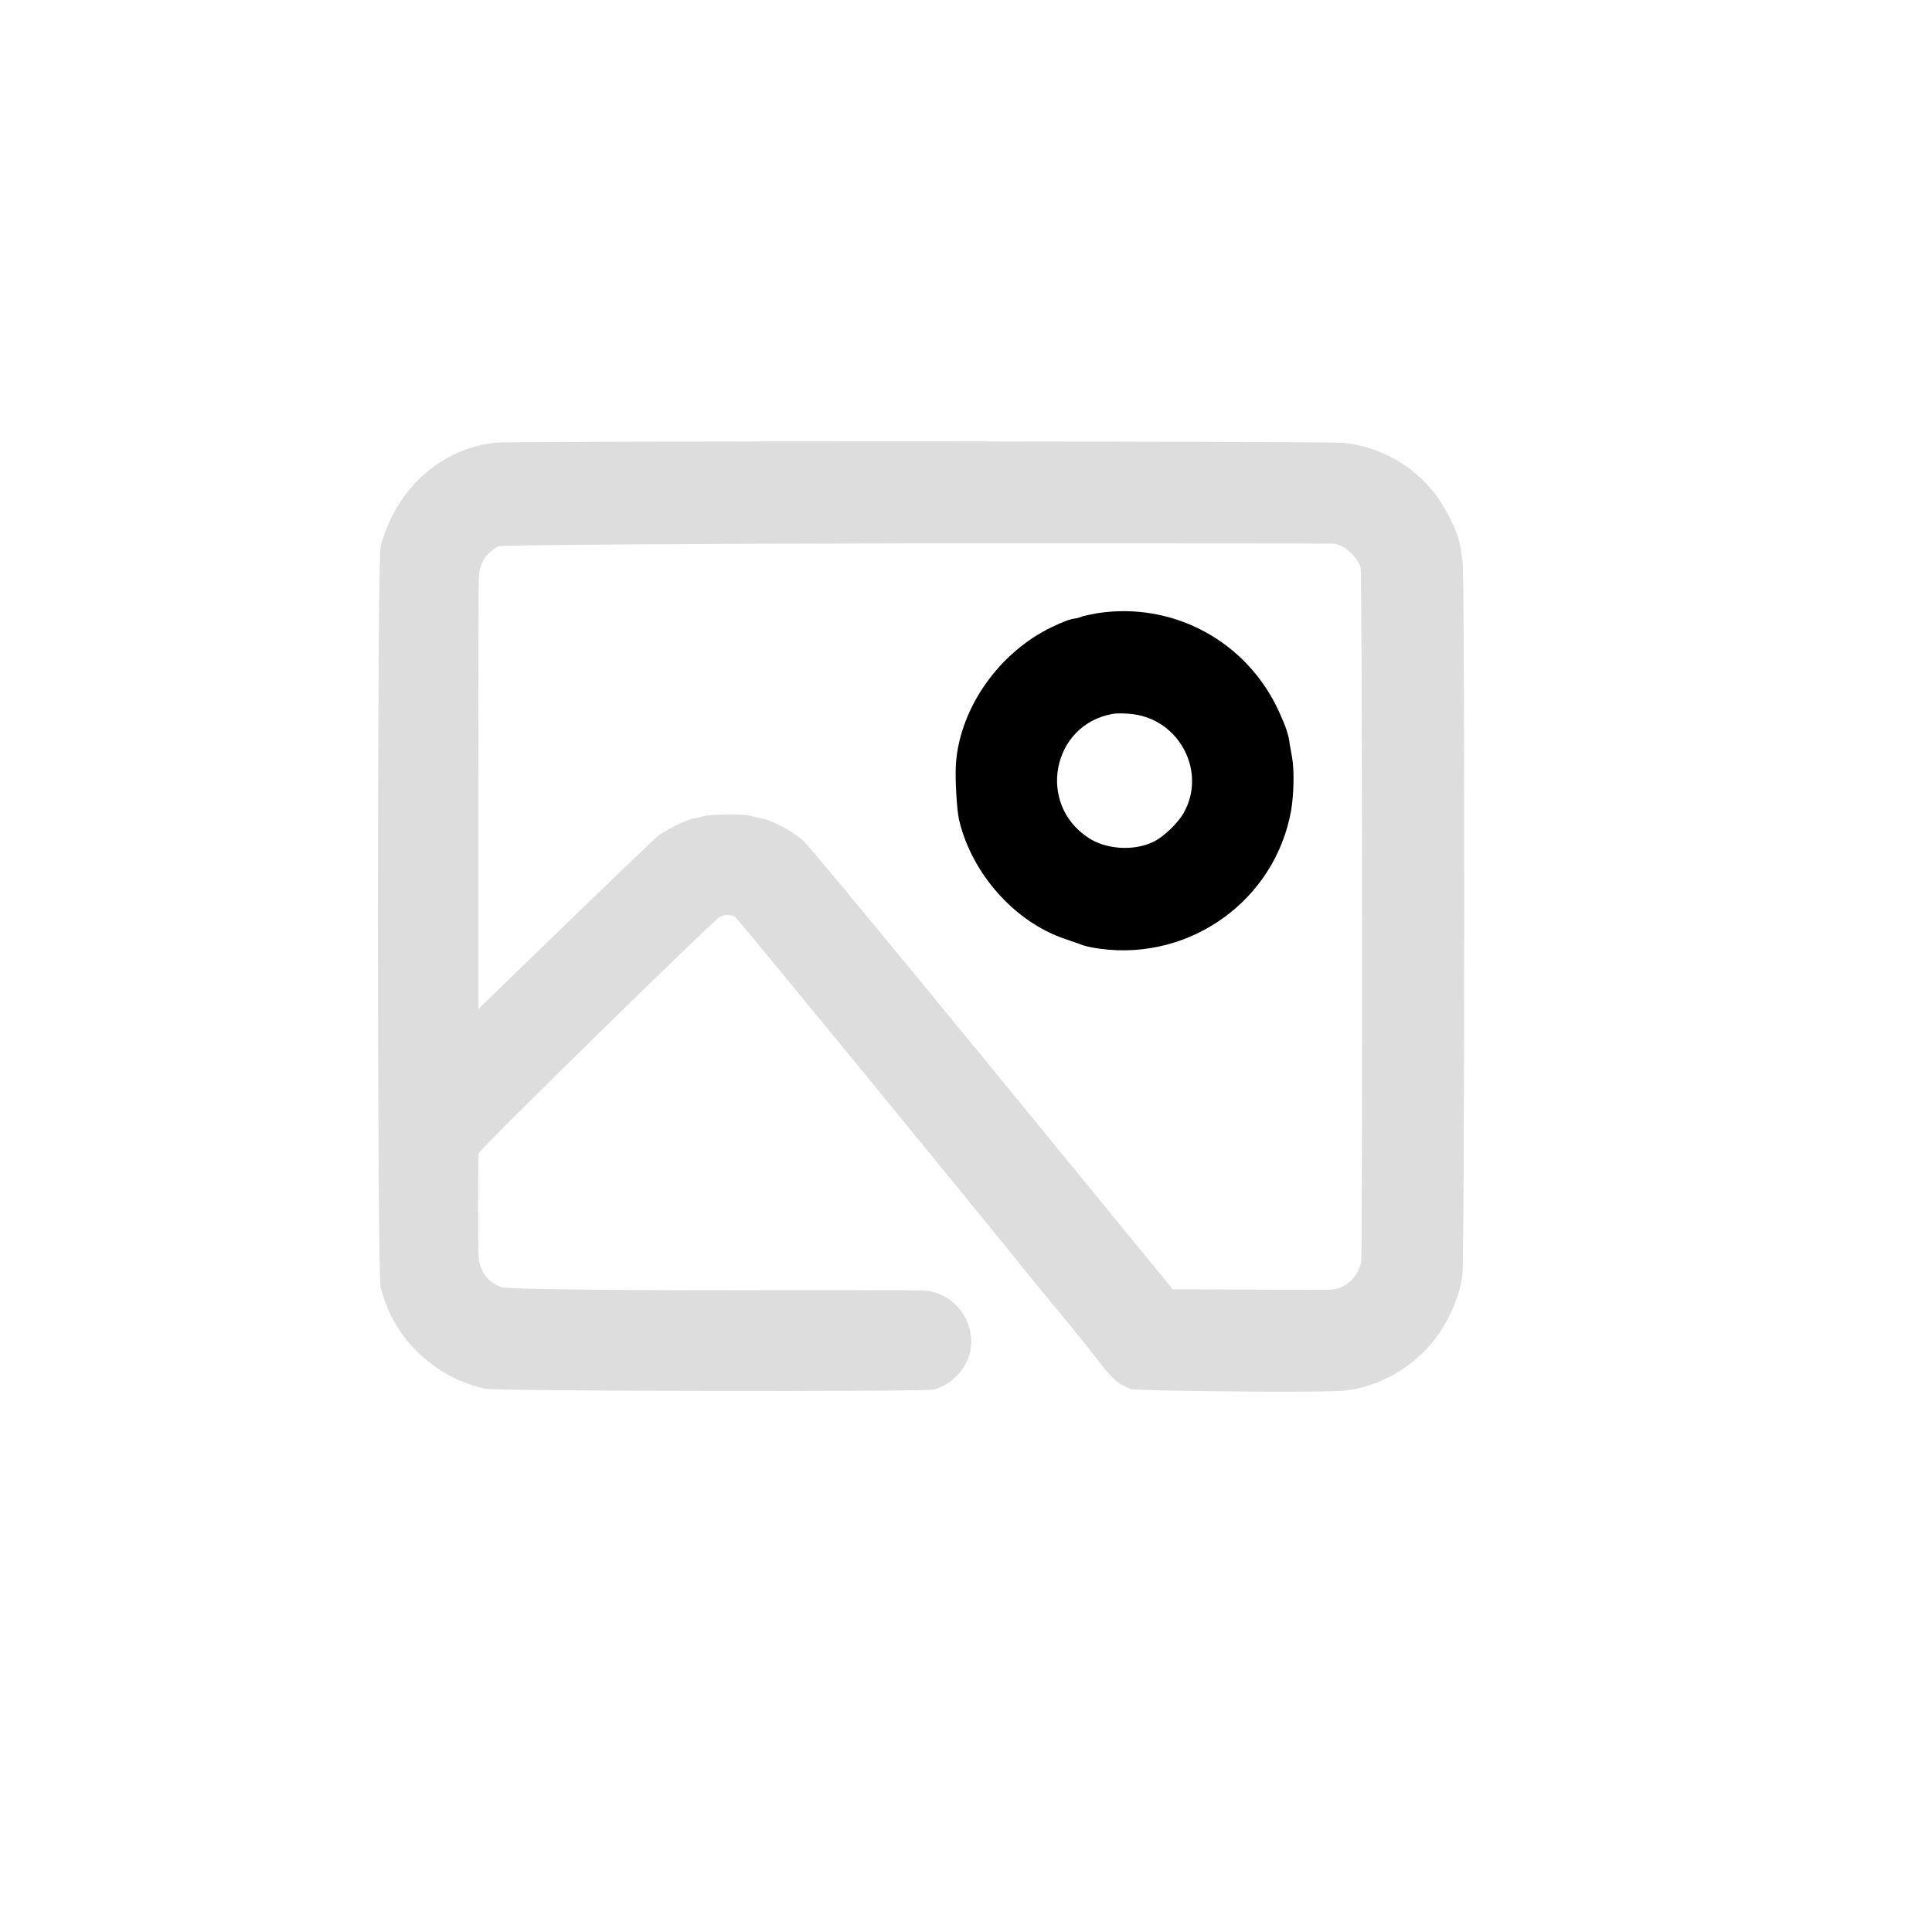
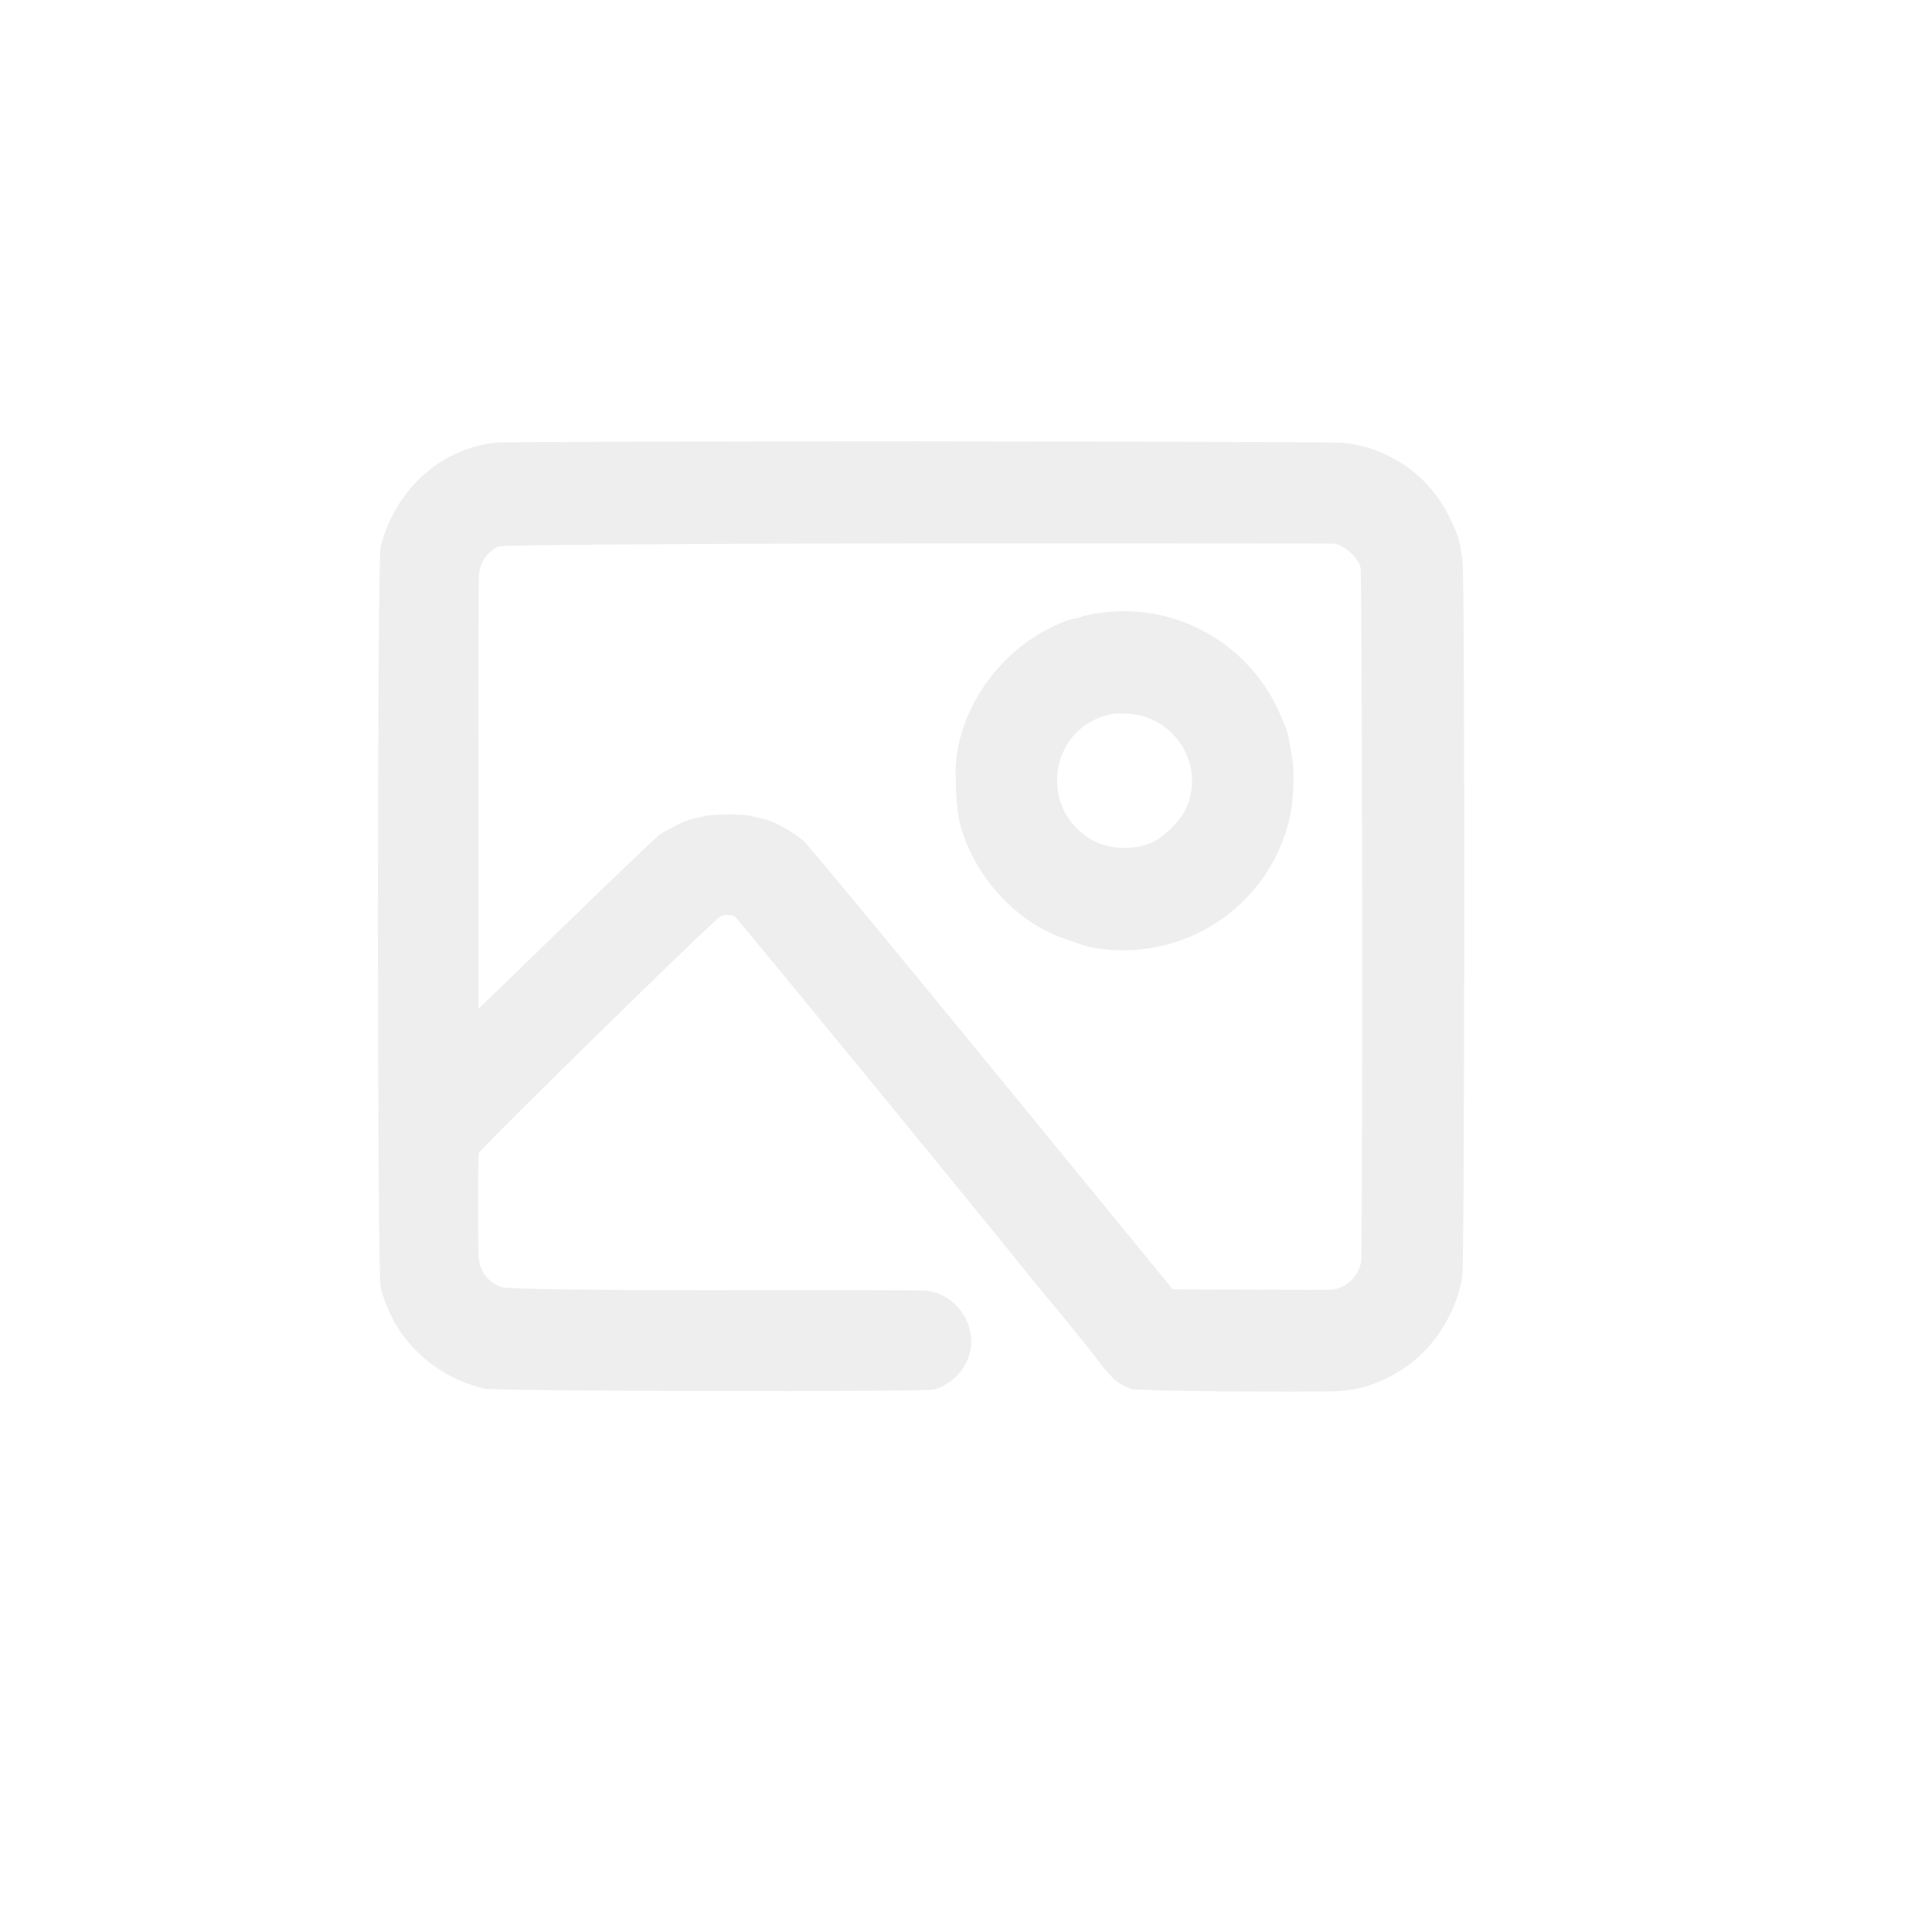
<svg xmlns="http://www.w3.org/2000/svg" viewBox="0 0 640 640" style="width: 100%; height: auto; display: block;">
-   <path fill="#dddddd" fill-rule="evenodd" d="M304.5 146.2C379.3 146.3 442.5 146.4 445 146.7C447.5 146.9 451.3 147.7 453.5 148.4C466 152.5 474.9 160.4 480.6 172.2C483.1 177.5 483.6 179.1 484.5 186C485.3 192.3 485.2 417.7 484.4 423C483.2 430.4 479.5 438.6 474.3 444.9C466.7 454.1 454.7 460.3 443.5 460.8C431.2 461.3 376.2 460.8 374.5 460.1C369.9 458.2 368.2 456.6 363 449.7C361.1 447.2 356.1 441 352 436C347.9 431.1 343.4 425.6 342 423.9C322.6 399.7 244.2 304.1 243.5 303.7C242.2 302.9 239.8 302.9 238.5 303.7C235.9 305.2 158.9 380.7 158.6 382C158.3 383.8 158.3 414.8 158.6 417C159.3 421.7 161.7 424.7 166.1 426.4C167.5 427 197 427.4 236 427.4C273.1 427.3 304.6 427.4 306 427.5C315.1 428 322.3 436.2 321.7 445.5C321.4 452 316.2 458.3 309.5 460.3C306.8 461.1 164.2 460.9 160.5 460C145.9 456.7 133.3 446.1 128.1 432.5C127.4 430.9 126.5 428.2 126.1 426.5C124.9 422.3 124.9 185.3 126.1 181C131.1 161.9 146.2 148.4 164.5 146.6C166.7 146.4 229.7 146.2 304.5 146.2ZM303.5 180C228.2 180.1 165.8 180.5 165 181C161.3 183 159.3 185.9 158.7 190C158.5 190.8 158.4 223.6 158.5 262.9L158.5 334.2L187.5 306.1C203.5 290.6 217.3 277.4 218.2 276.7C222.1 274.1 228.4 271.1 230.5 271C231.1 270.9 232.2 270.7 233 270.4C234.9 269.7 247.1 269.6 249 270.3C249.8 270.6 251.2 270.9 252 271.1C255.3 271.5 261.8 274.9 266 278.4C267.4 279.5 295.5 313.5 328.5 353.8L388.5 427.1L414 427.2C428 427.3 440.2 427.3 441 427.2C445.9 426.8 449.9 423 450.9 418C451.4 415.1 451.3 190.2 450.7 188C449.8 184.6 445.3 180.5 442 180.1C441.2 180 378.9 180 303.5 180Z" style="" />
-   <path fill="#000000" fill-rule="evenodd" d="M363.7 203.1C388.9 199.3 413.3 212.6 423.8 236C426 240.8 426.9 243.5 427.2 246.3C427.4 247.2 427.7 249.2 428 250.8C428.8 255.1 428.6 263.1 427.7 268.5C422.4 298.1 394.5 318.3 364.5 314.3C362.3 314 359.7 313.5 358.7 313.1C357.7 312.7 355 311.8 352.7 311C336.2 305.4 322.1 289.6 317.8 272C316.9 268.5 316.3 257.2 316.7 252.5C318.2 234.2 331.1 216 348.5 207.7C352.3 205.9 354.1 205.2 356 204.9C356.8 204.8 358 204.5 358.5 204.2C359.1 204 361.4 203.5 363.7 203.1ZM368.5 236.5C348.5 240.1 343.4 266.3 360.5 277.5C366.3 281.4 375.6 282 382 278.9C385.4 277.3 390.2 272.7 392.1 269.3C399.7 255.9 391 238.7 375.5 236.6C373.3 236.3 370.2 236.2 368.5 236.5Z" style="" />
+   <path fill="#eeeeee" fill-rule="evenodd" d="M304.5 146.2C379.3 146.3 442.5 146.4 445 146.7C447.5 146.9 451.3 147.7 453.5 148.4C466 152.5 474.9 160.4 480.6 172.2C483.1 177.5 483.6 179.1 484.5 186C485.3 192.3 485.2 417.7 484.4 423C483.2 430.4 479.5 438.6 474.3 444.9C466.7 454.1 454.7 460.3 443.5 460.8C431.2 461.3 376.2 460.8 374.5 460.1C369.9 458.2 368.2 456.6 363 449.7C361.1 447.2 356.1 441 352 436C347.9 431.1 343.4 425.6 342 423.9C322.6 399.7 244.2 304.1 243.5 303.7C242.2 302.9 239.8 302.9 238.5 303.7C235.9 305.2 158.9 380.7 158.6 382C158.3 383.8 158.3 414.8 158.6 417C159.3 421.7 161.7 424.7 166.1 426.4C167.5 427 197 427.4 236 427.4C273.1 427.3 304.6 427.4 306 427.5C315.1 428 322.3 436.2 321.7 445.5C321.4 452 316.2 458.3 309.5 460.3C306.8 461.1 164.2 460.9 160.5 460C145.9 456.7 133.3 446.1 128.1 432.5C127.4 430.9 126.5 428.2 126.1 426.5C124.9 422.3 124.9 185.3 126.1 181C131.1 161.9 146.2 148.4 164.5 146.6C166.7 146.4 229.7 146.2 304.5 146.2ZM303.5 180C228.2 180.1 165.8 180.5 165 181C161.3 183 159.3 185.9 158.7 190C158.5 190.8 158.4 223.6 158.5 262.9L158.5 334.2L187.5 306.1C203.5 290.6 217.3 277.4 218.2 276.7C222.1 274.1 228.4 271.1 230.5 271C231.1 270.9 232.2 270.7 233 270.4C234.9 269.7 247.1 269.6 249 270.3C249.8 270.6 251.2 270.9 252 271.1C255.3 271.5 261.8 274.9 266 278.4C267.4 279.5 295.5 313.5 328.5 353.8L388.5 427.1L414 427.2C428 427.3 440.2 427.3 441 427.2C445.9 426.8 449.9 423 450.9 418C451.4 415.1 451.3 190.2 450.7 188C449.8 184.6 445.3 180.5 442 180.1C441.2 180 378.9 180 303.5 180Z" style="" />
+   <path fill="#eeeeee" fill-rule="evenodd" d="M363.7 203.1C388.9 199.3 413.3 212.6 423.8 236C426 240.8 426.9 243.5 427.2 246.3C427.4 247.2 427.7 249.2 428 250.8C428.8 255.1 428.6 263.1 427.7 268.5C422.4 298.1 394.5 318.3 364.5 314.3C362.3 314 359.7 313.5 358.7 313.1C357.7 312.7 355 311.8 352.7 311C336.2 305.4 322.1 289.6 317.8 272C316.9 268.5 316.3 257.2 316.7 252.5C318.2 234.2 331.1 216 348.5 207.7C352.3 205.9 354.1 205.2 356 204.9C356.8 204.8 358 204.5 358.5 204.2C359.1 204 361.4 203.5 363.7 203.1ZM368.5 236.5C348.5 240.1 343.4 266.3 360.5 277.5C366.3 281.4 375.6 282 382 278.9C385.4 277.3 390.2 272.7 392.1 269.3C399.7 255.9 391 238.7 375.5 236.6C373.3 236.3 370.2 236.2 368.5 236.5Z" style="" />
</svg>
